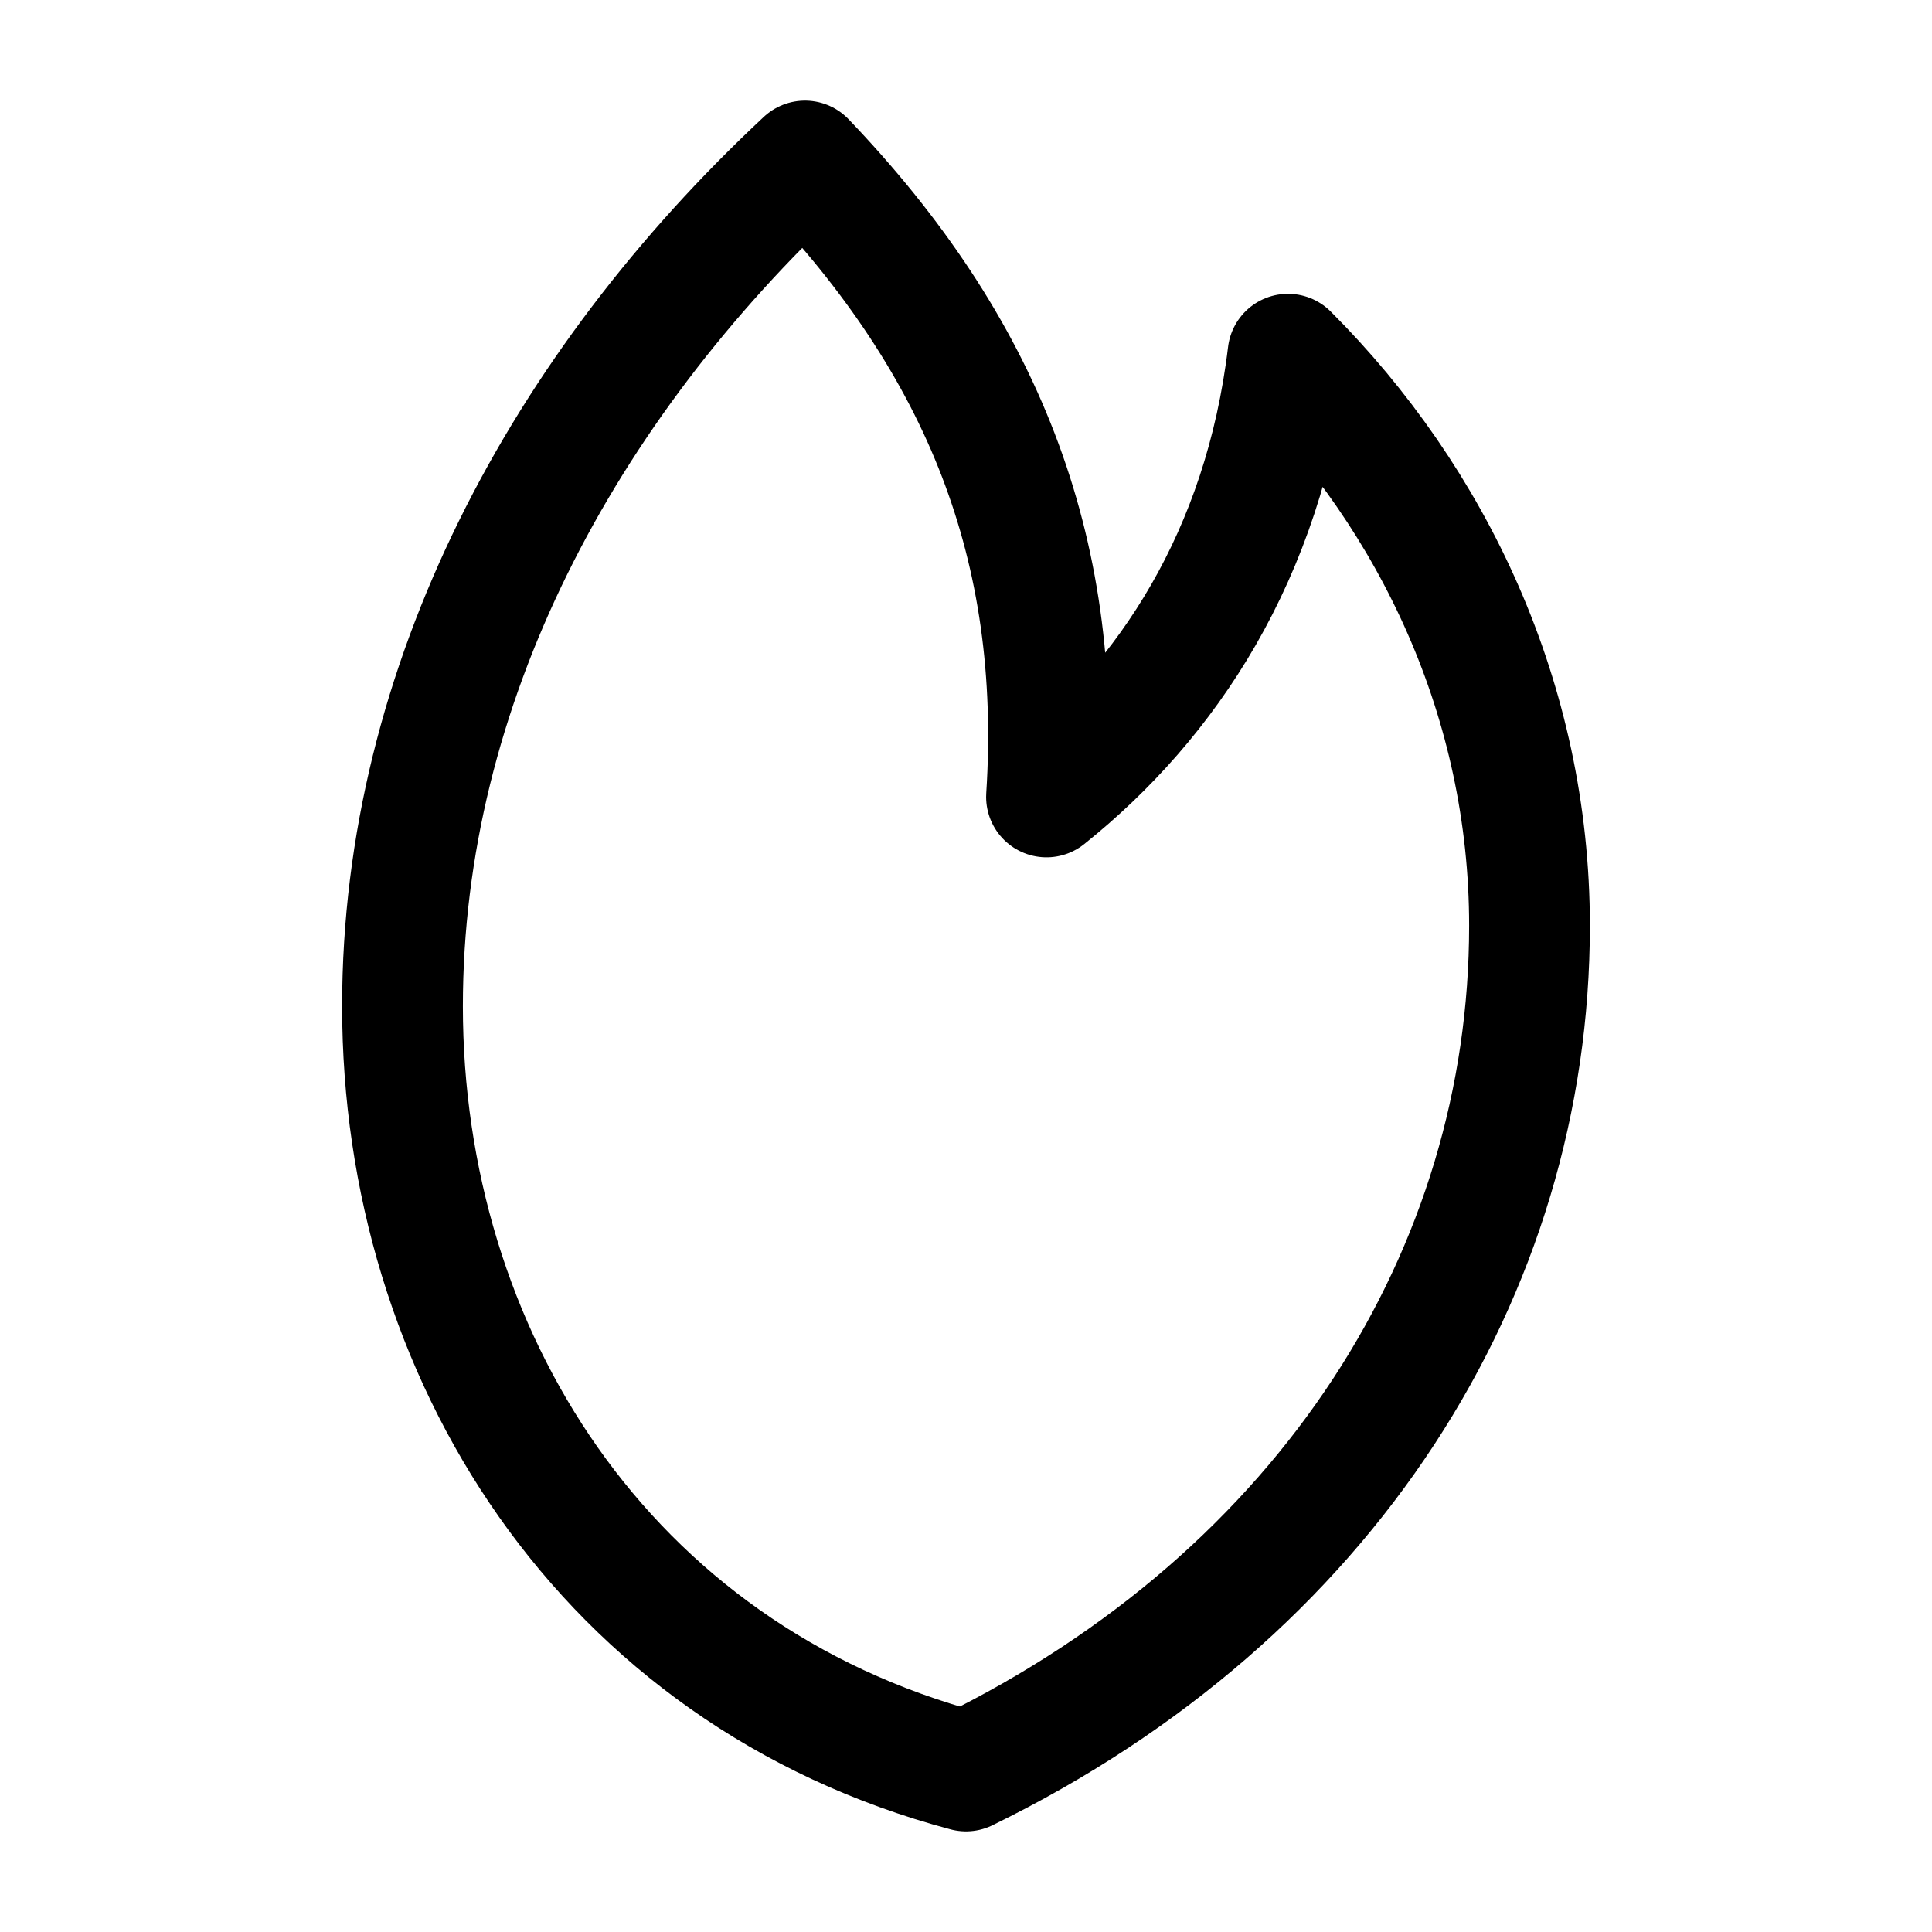
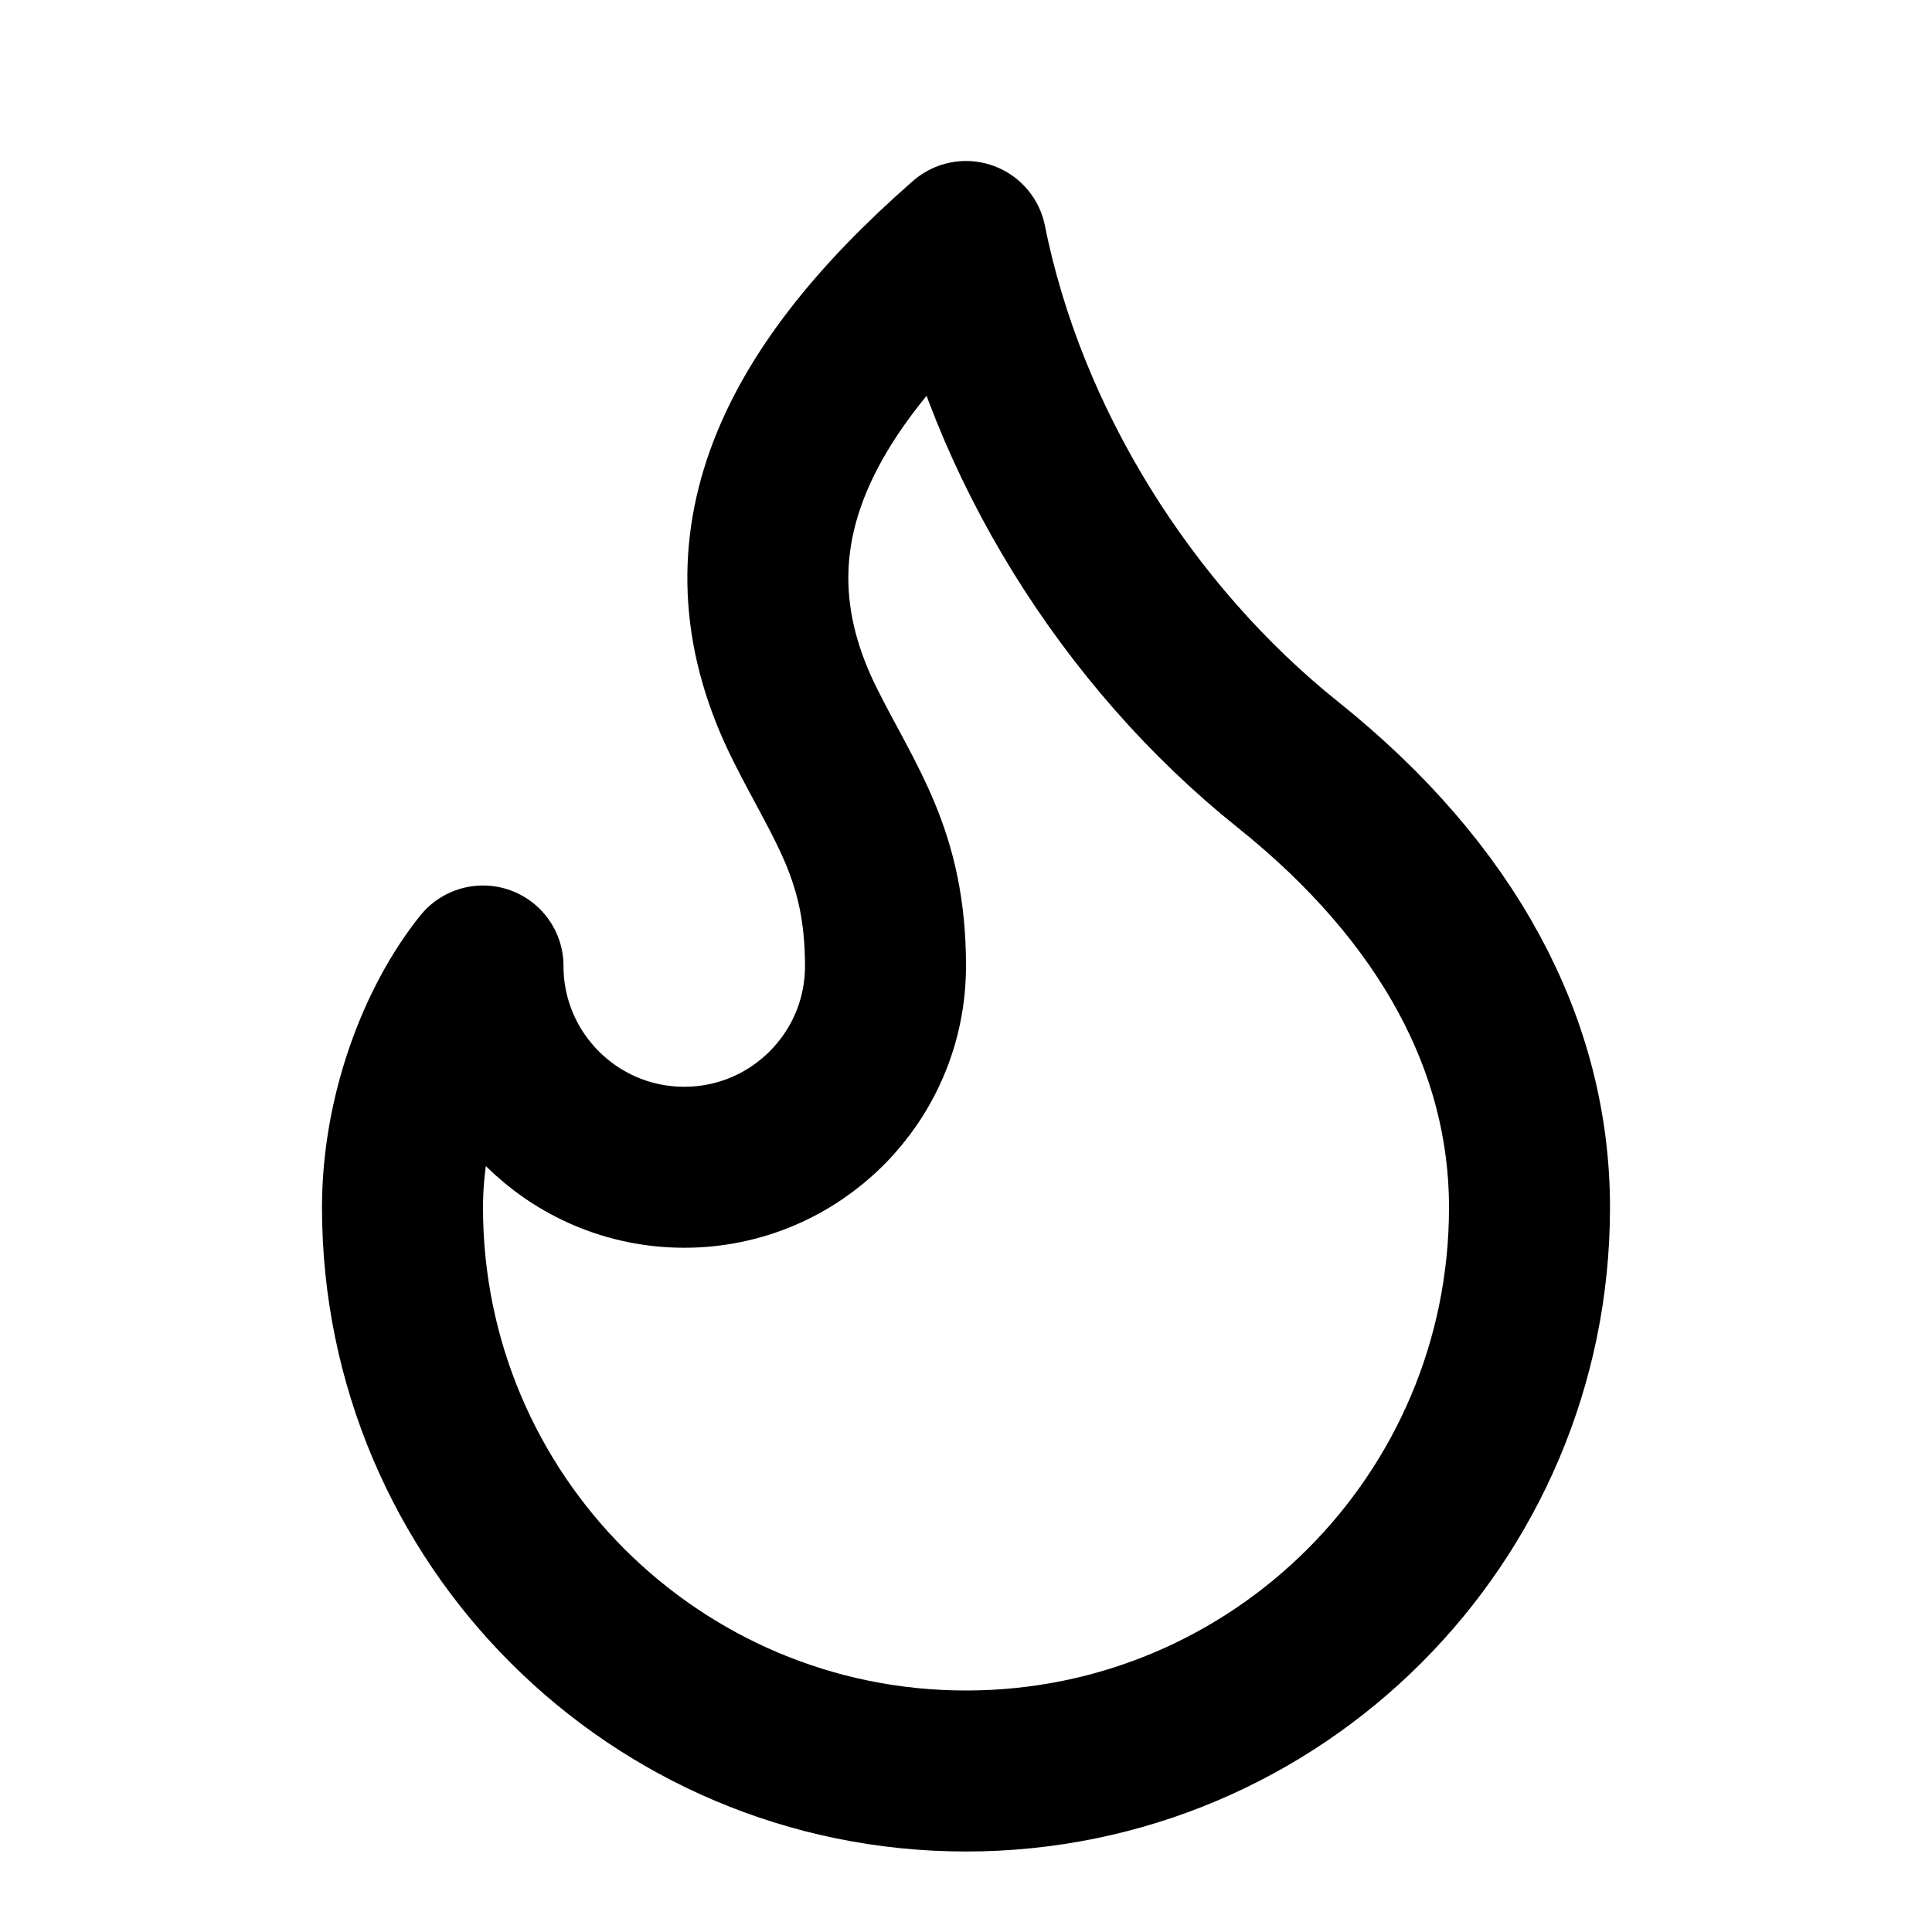
- <svg xmlns="http://www.w3.org/2000/svg" width="24" height="24" viewBox="0 0 24 24" fill="none">
-   <path d="M12 22c4.5-2.2 7-6.2 7-10.5 0-2.8-1.2-5.3-3-7.1-.3 2.5-1.5 4.3-3 5.5.2-3.1-.8-5.6-3-7.9C7 4.8 5 8.5 5 12.5 5 16.8 7.5 20.8 12 22Z" stroke="currentColor" stroke-width="1.5" stroke-linejoin="round" />
+ <svg xmlns="http://www.w3.org/2000/svg" width="24" height="24" viewBox="0 0 24 24" fill="none" aria-hidden="true">
+   <path d="M8.5 14.5A2.5 2.5 0 0 0 11 12c0-1.38-.5-2-1-3-1.072-2.143-.224-4.054 2-6 .5 2.5 2 4.9 4 6.5 2 1.6 3 3.5 3 5.5a7 7 0 1 1-14 0c0-1.153.433-2.294 1-3a2.5 2.5 0 0 0 2.5 2.5z" stroke="currentColor" stroke-width="2" stroke-linecap="round" stroke-linejoin="round" />
</svg>
